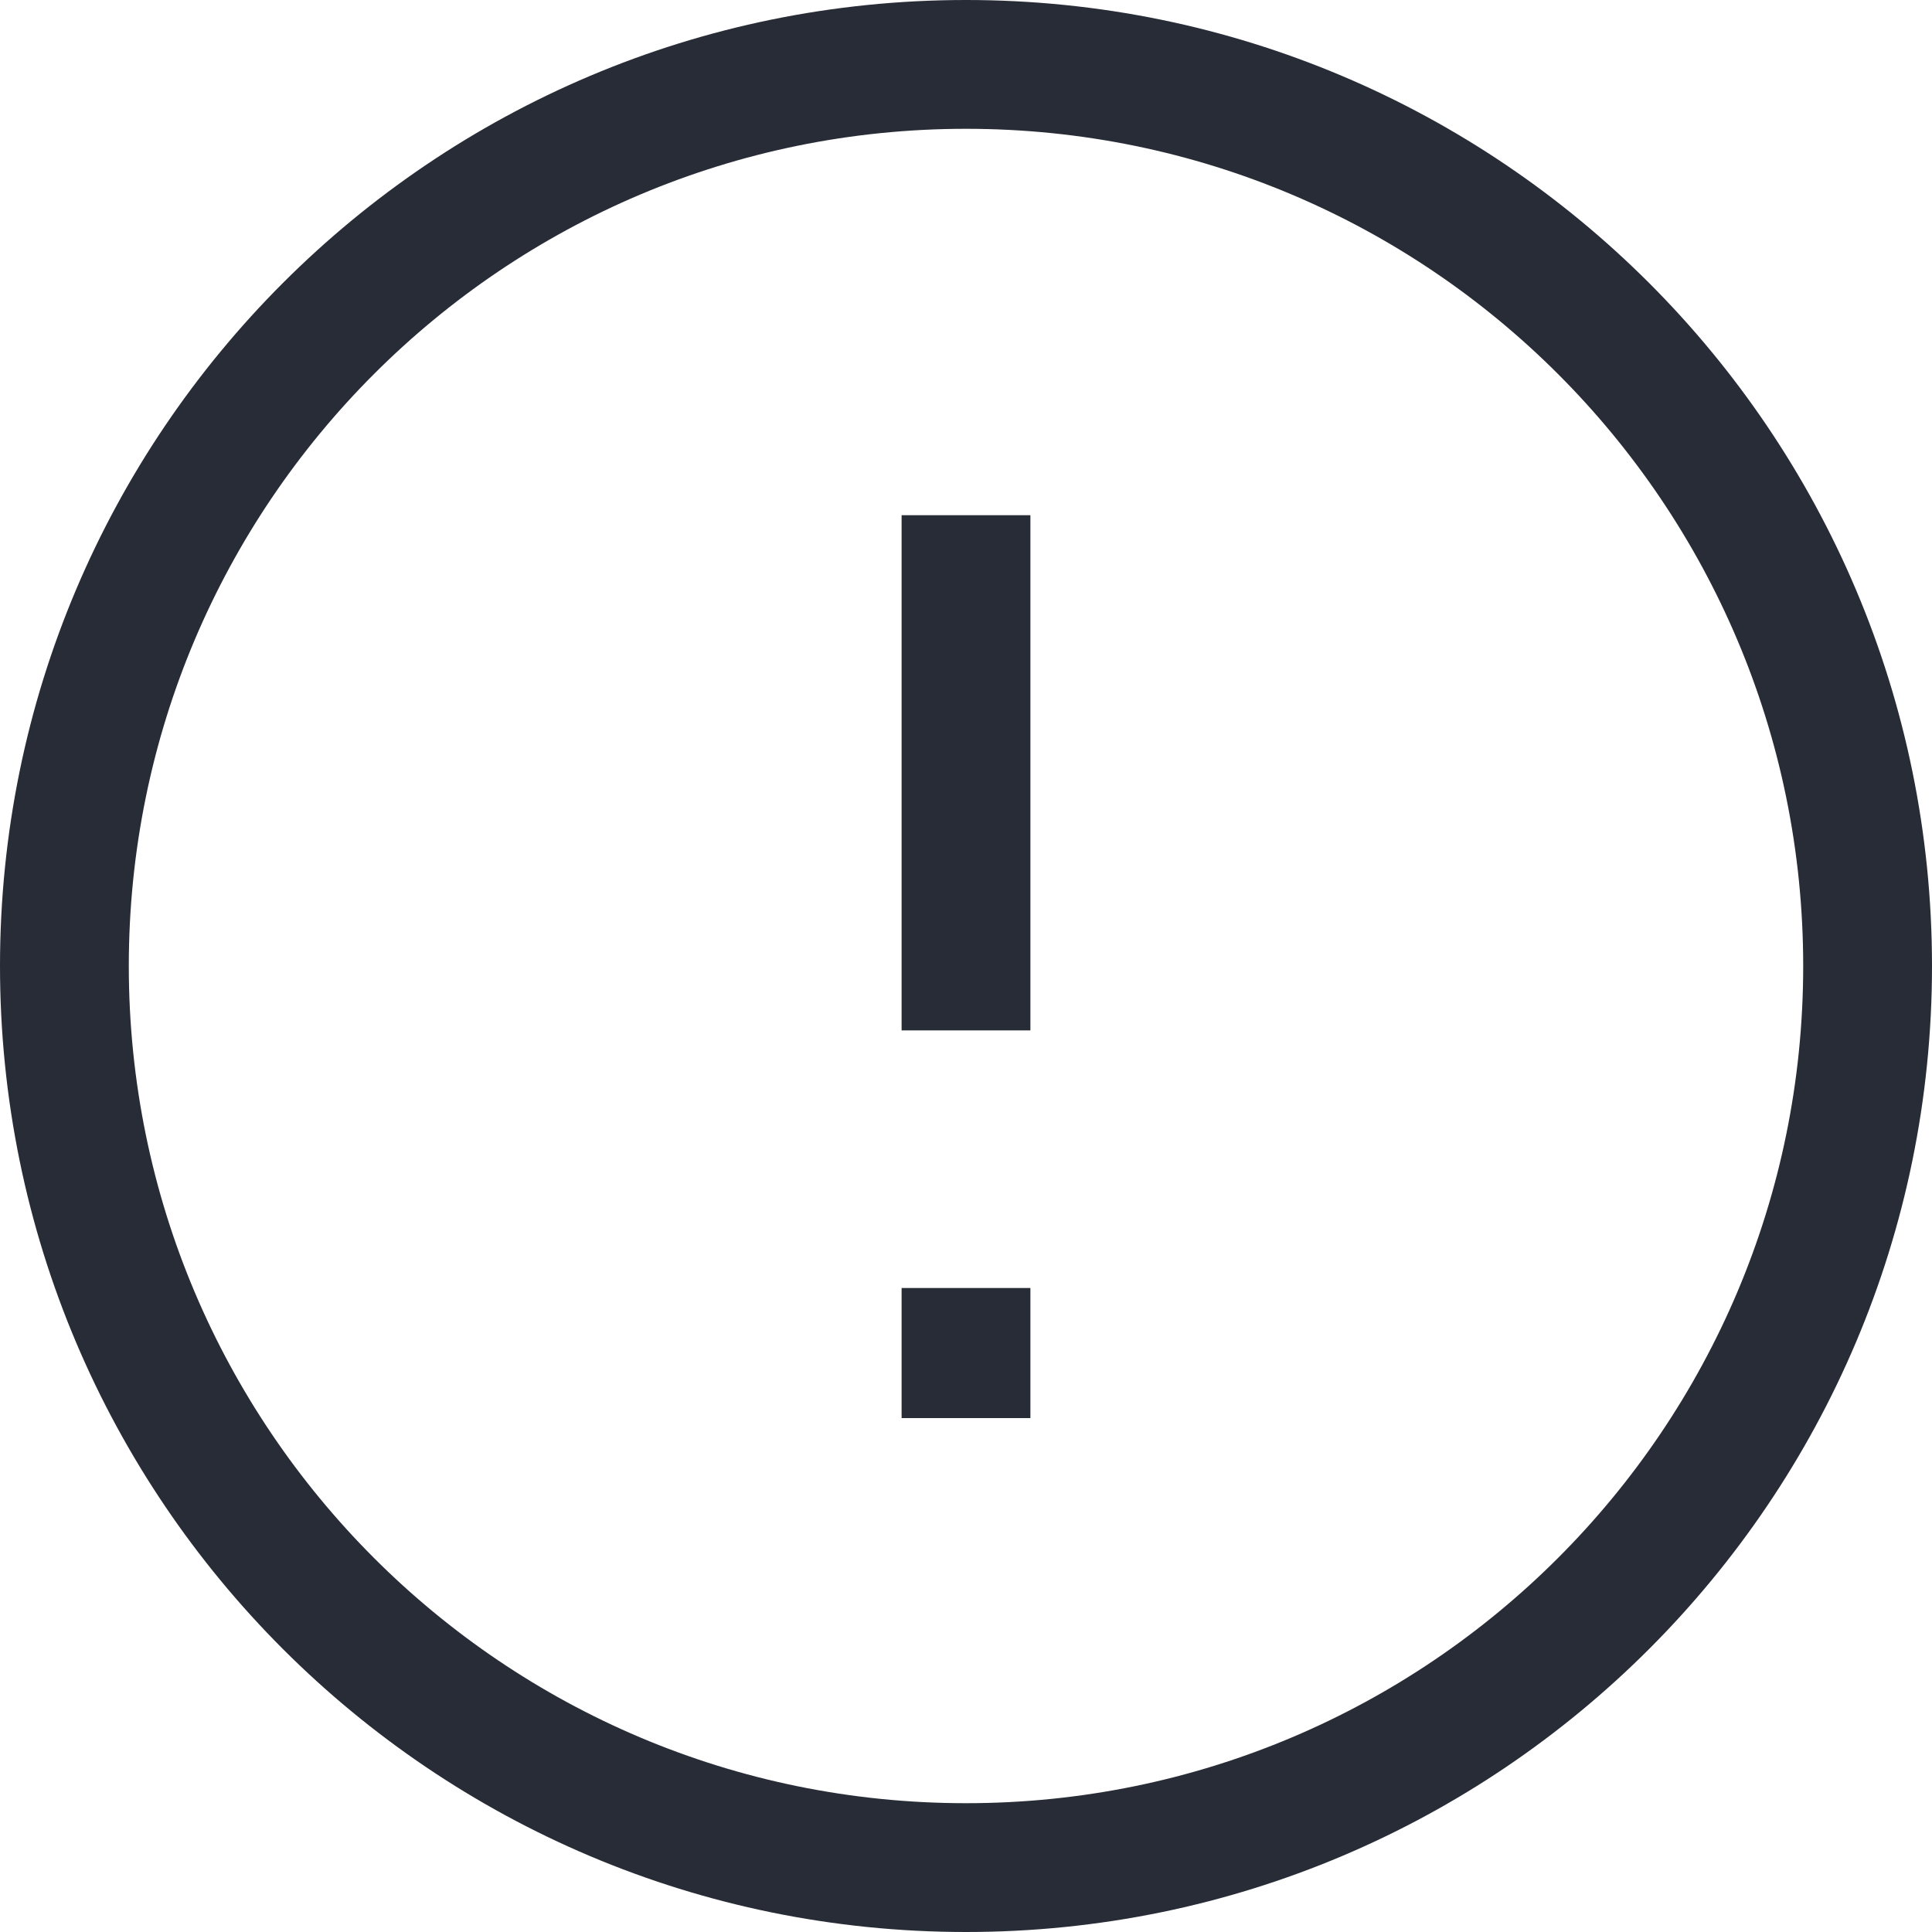
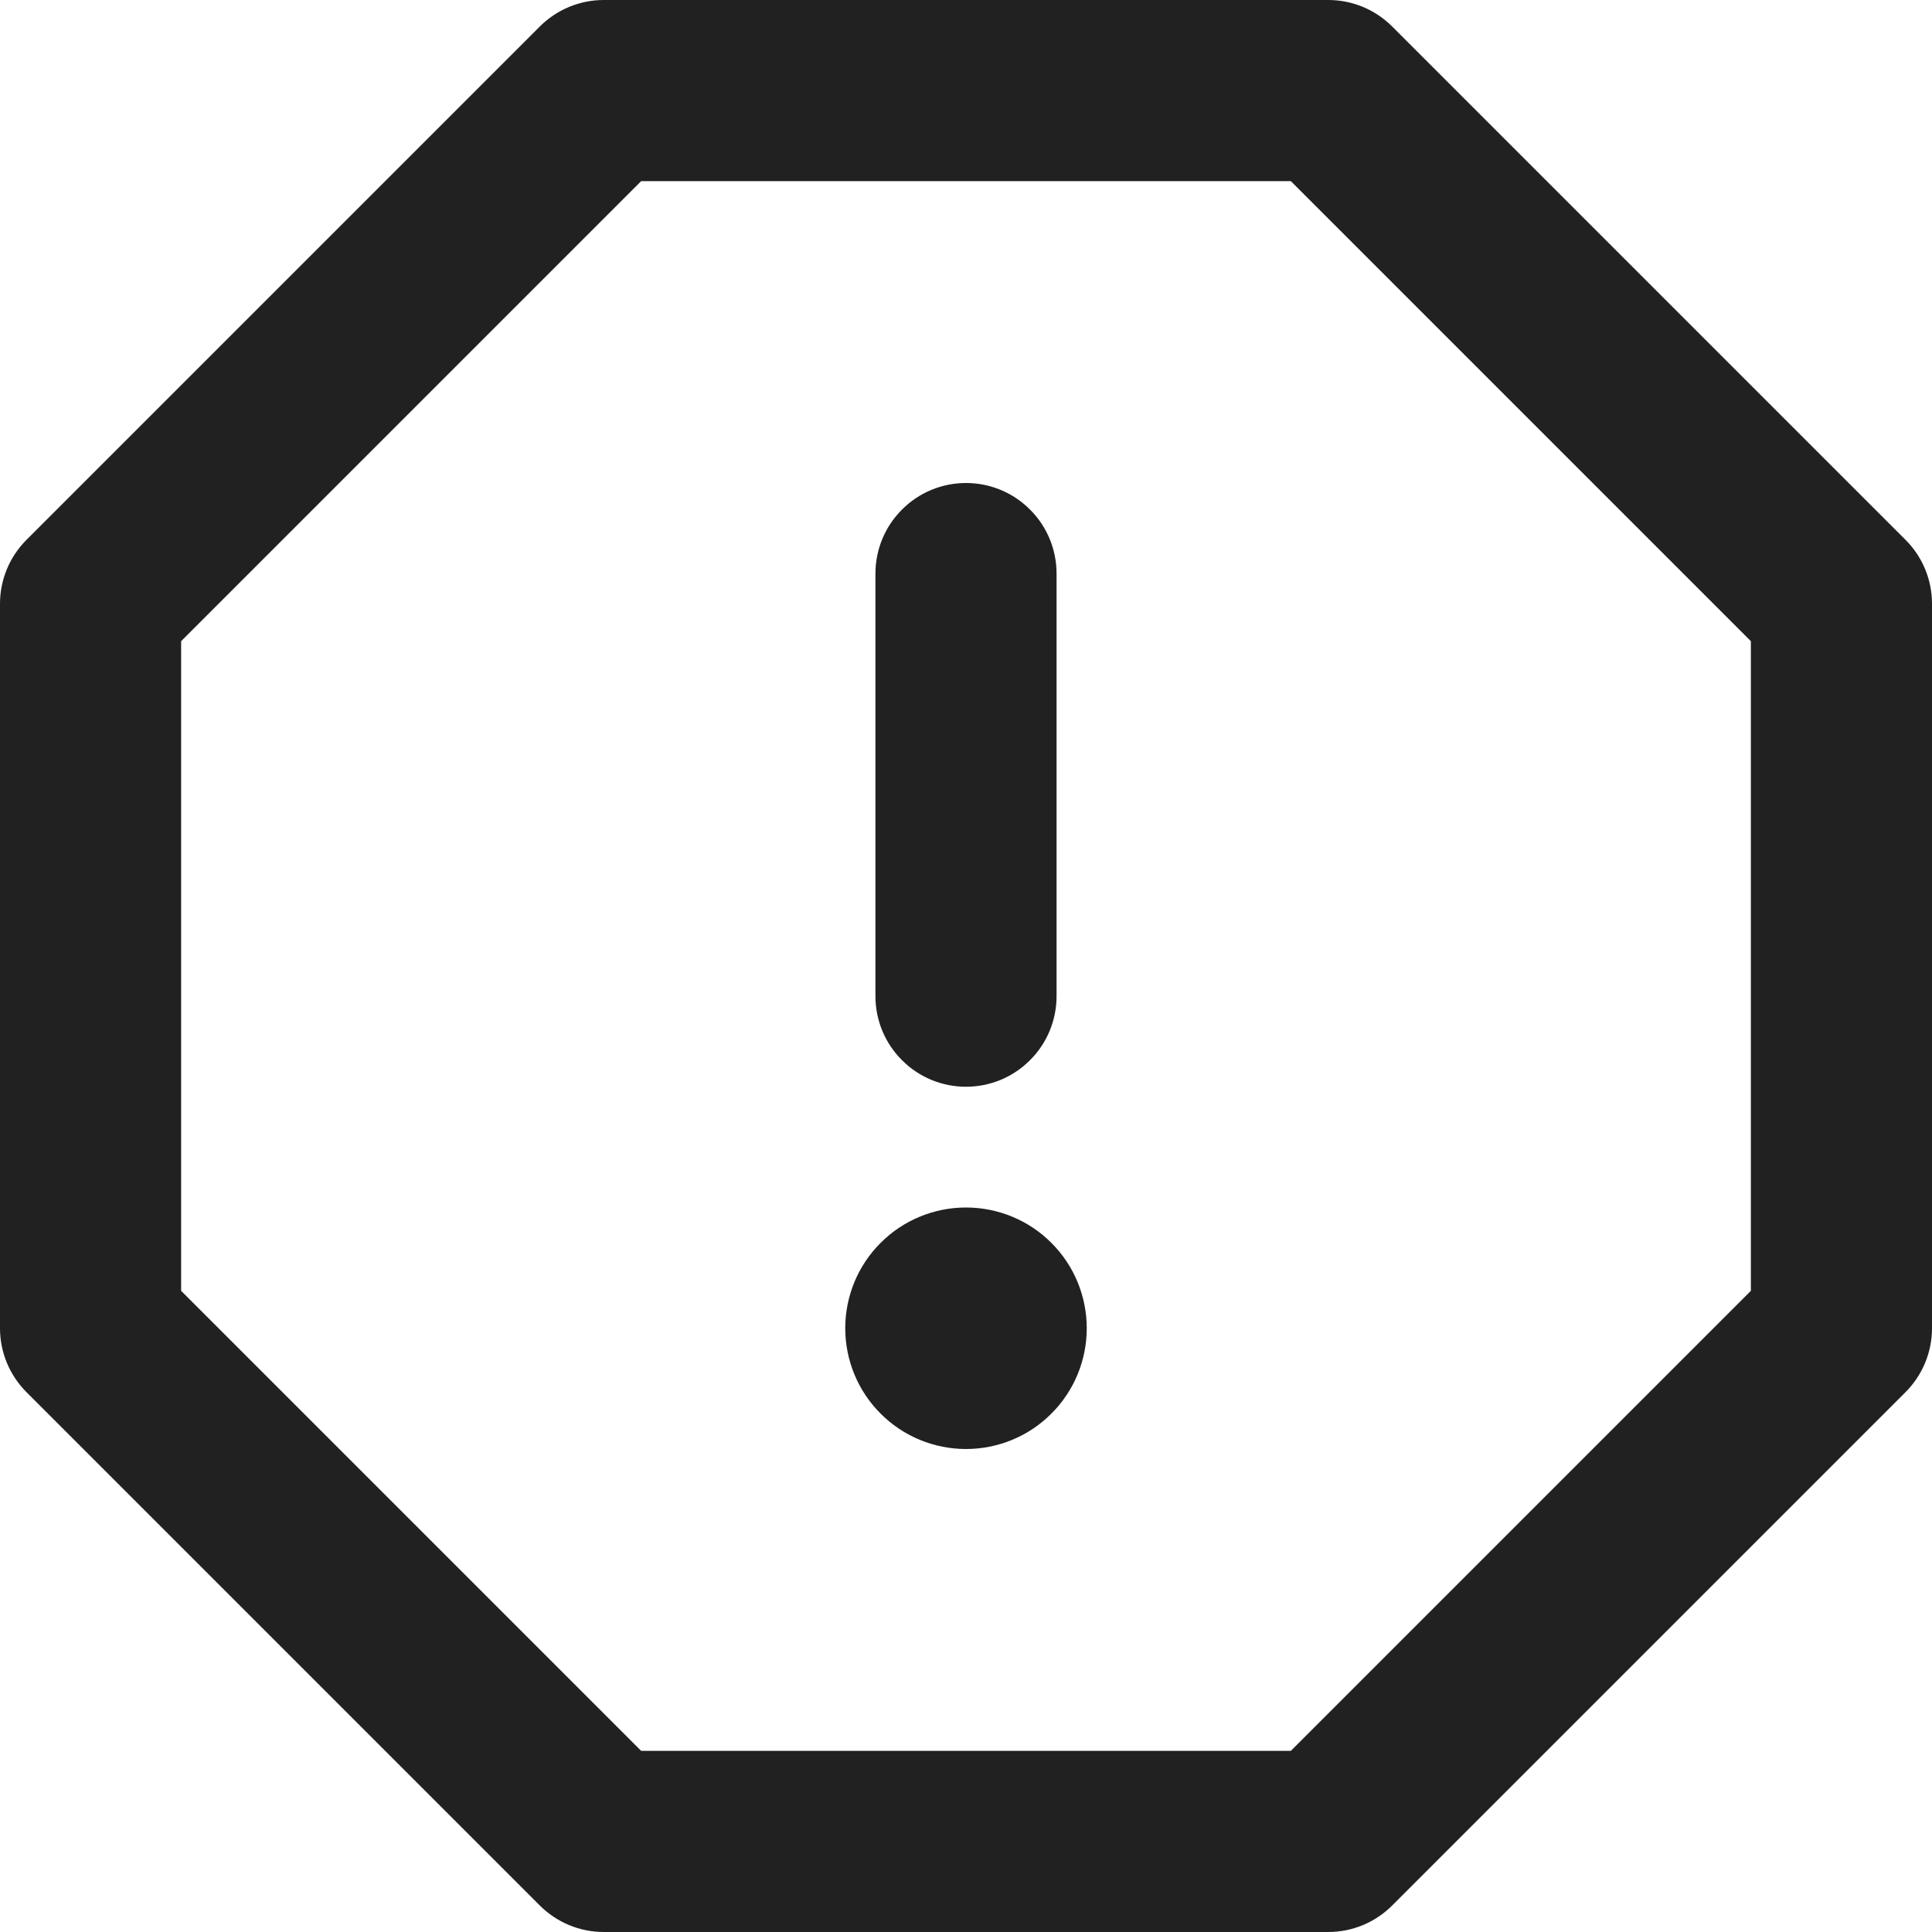
- <svg xmlns="http://www.w3.org/2000/svg" width="15" height="15" viewBox="0 0 15 15" fill="none">
-   <path d="M8 10.5V10H7V10.5H8ZM7 10.51V11.01H8V10.51H7ZM7 4V8H8V4H7ZM7 10.5V10.51H8V10.5H7ZM7.5 14C3.91 14 1 11.09 1 7.5H0C0 11.642 3.358 15 7.5 15V14ZM14 7.5C14 11.09 11.09 14 7.5 14V15C11.642 15 15 11.642 15 7.5H14ZM7.5 1C11.09 1 14 3.91 14 7.5H15C15 3.358 11.642 0 7.5 0V1ZM7.5 0C3.358 0 0 3.358 0 7.5H1C1 3.91 3.91 1 7.5 1V0Z" fill="#282C37" />
+ <svg xmlns="http://www.w3.org/2000/svg" width="16" height="16" viewBox="0 0 16 16" fill="none">
+   <path fill-rule="evenodd" clip-rule="evenodd" d="M4.47 0.22C4.611 0.079 4.801 0 5 0L11 0C11.199 0 11.389 0.079 11.53 0.22L15.78 4.47C15.921 4.61 16 4.801 16 5V11C16 11.199 15.921 11.389 15.78 11.53L11.53 15.78C11.389 15.921 11.199 16 11 16H5C4.801 16 4.611 15.921 4.47 15.78L0.22 11.53C0.079 11.389 0 11.199 0 11L0 5C0 4.801 0.079 4.611 0.22 4.47L4.47 0.22ZM5.31 1.5L1.5 5.31V10.69L5.31 14.5H10.69L14.5 10.69V5.31L10.69 1.5H5.31ZM8 4C8.199 4 8.39 4.079 8.53 4.22C8.671 4.36 8.75 4.551 8.75 4.75V8.25C8.75 8.449 8.671 8.64 8.53 8.78C8.39 8.921 8.199 9 8 9C7.801 9 7.61 8.921 7.47 8.78C7.329 8.64 7.25 8.449 7.25 8.25V4.75C7.25 4.551 7.329 4.36 7.47 4.22C7.61 4.079 7.801 4 8 4ZM8 12C8.265 12 8.52 11.895 8.707 11.707C8.895 11.52 9 11.265 9 11C9 10.735 8.895 10.48 8.707 10.293C8.52 10.105 8.265 10 8 10C7.735 10 7.48 10.105 7.293 10.293C7.105 10.48 7 10.735 7 11C7 11.265 7.105 11.52 7.293 11.707C7.48 11.895 7.735 12 8 12Z" fill="black" fill-opacity="0.87" />
</svg>
